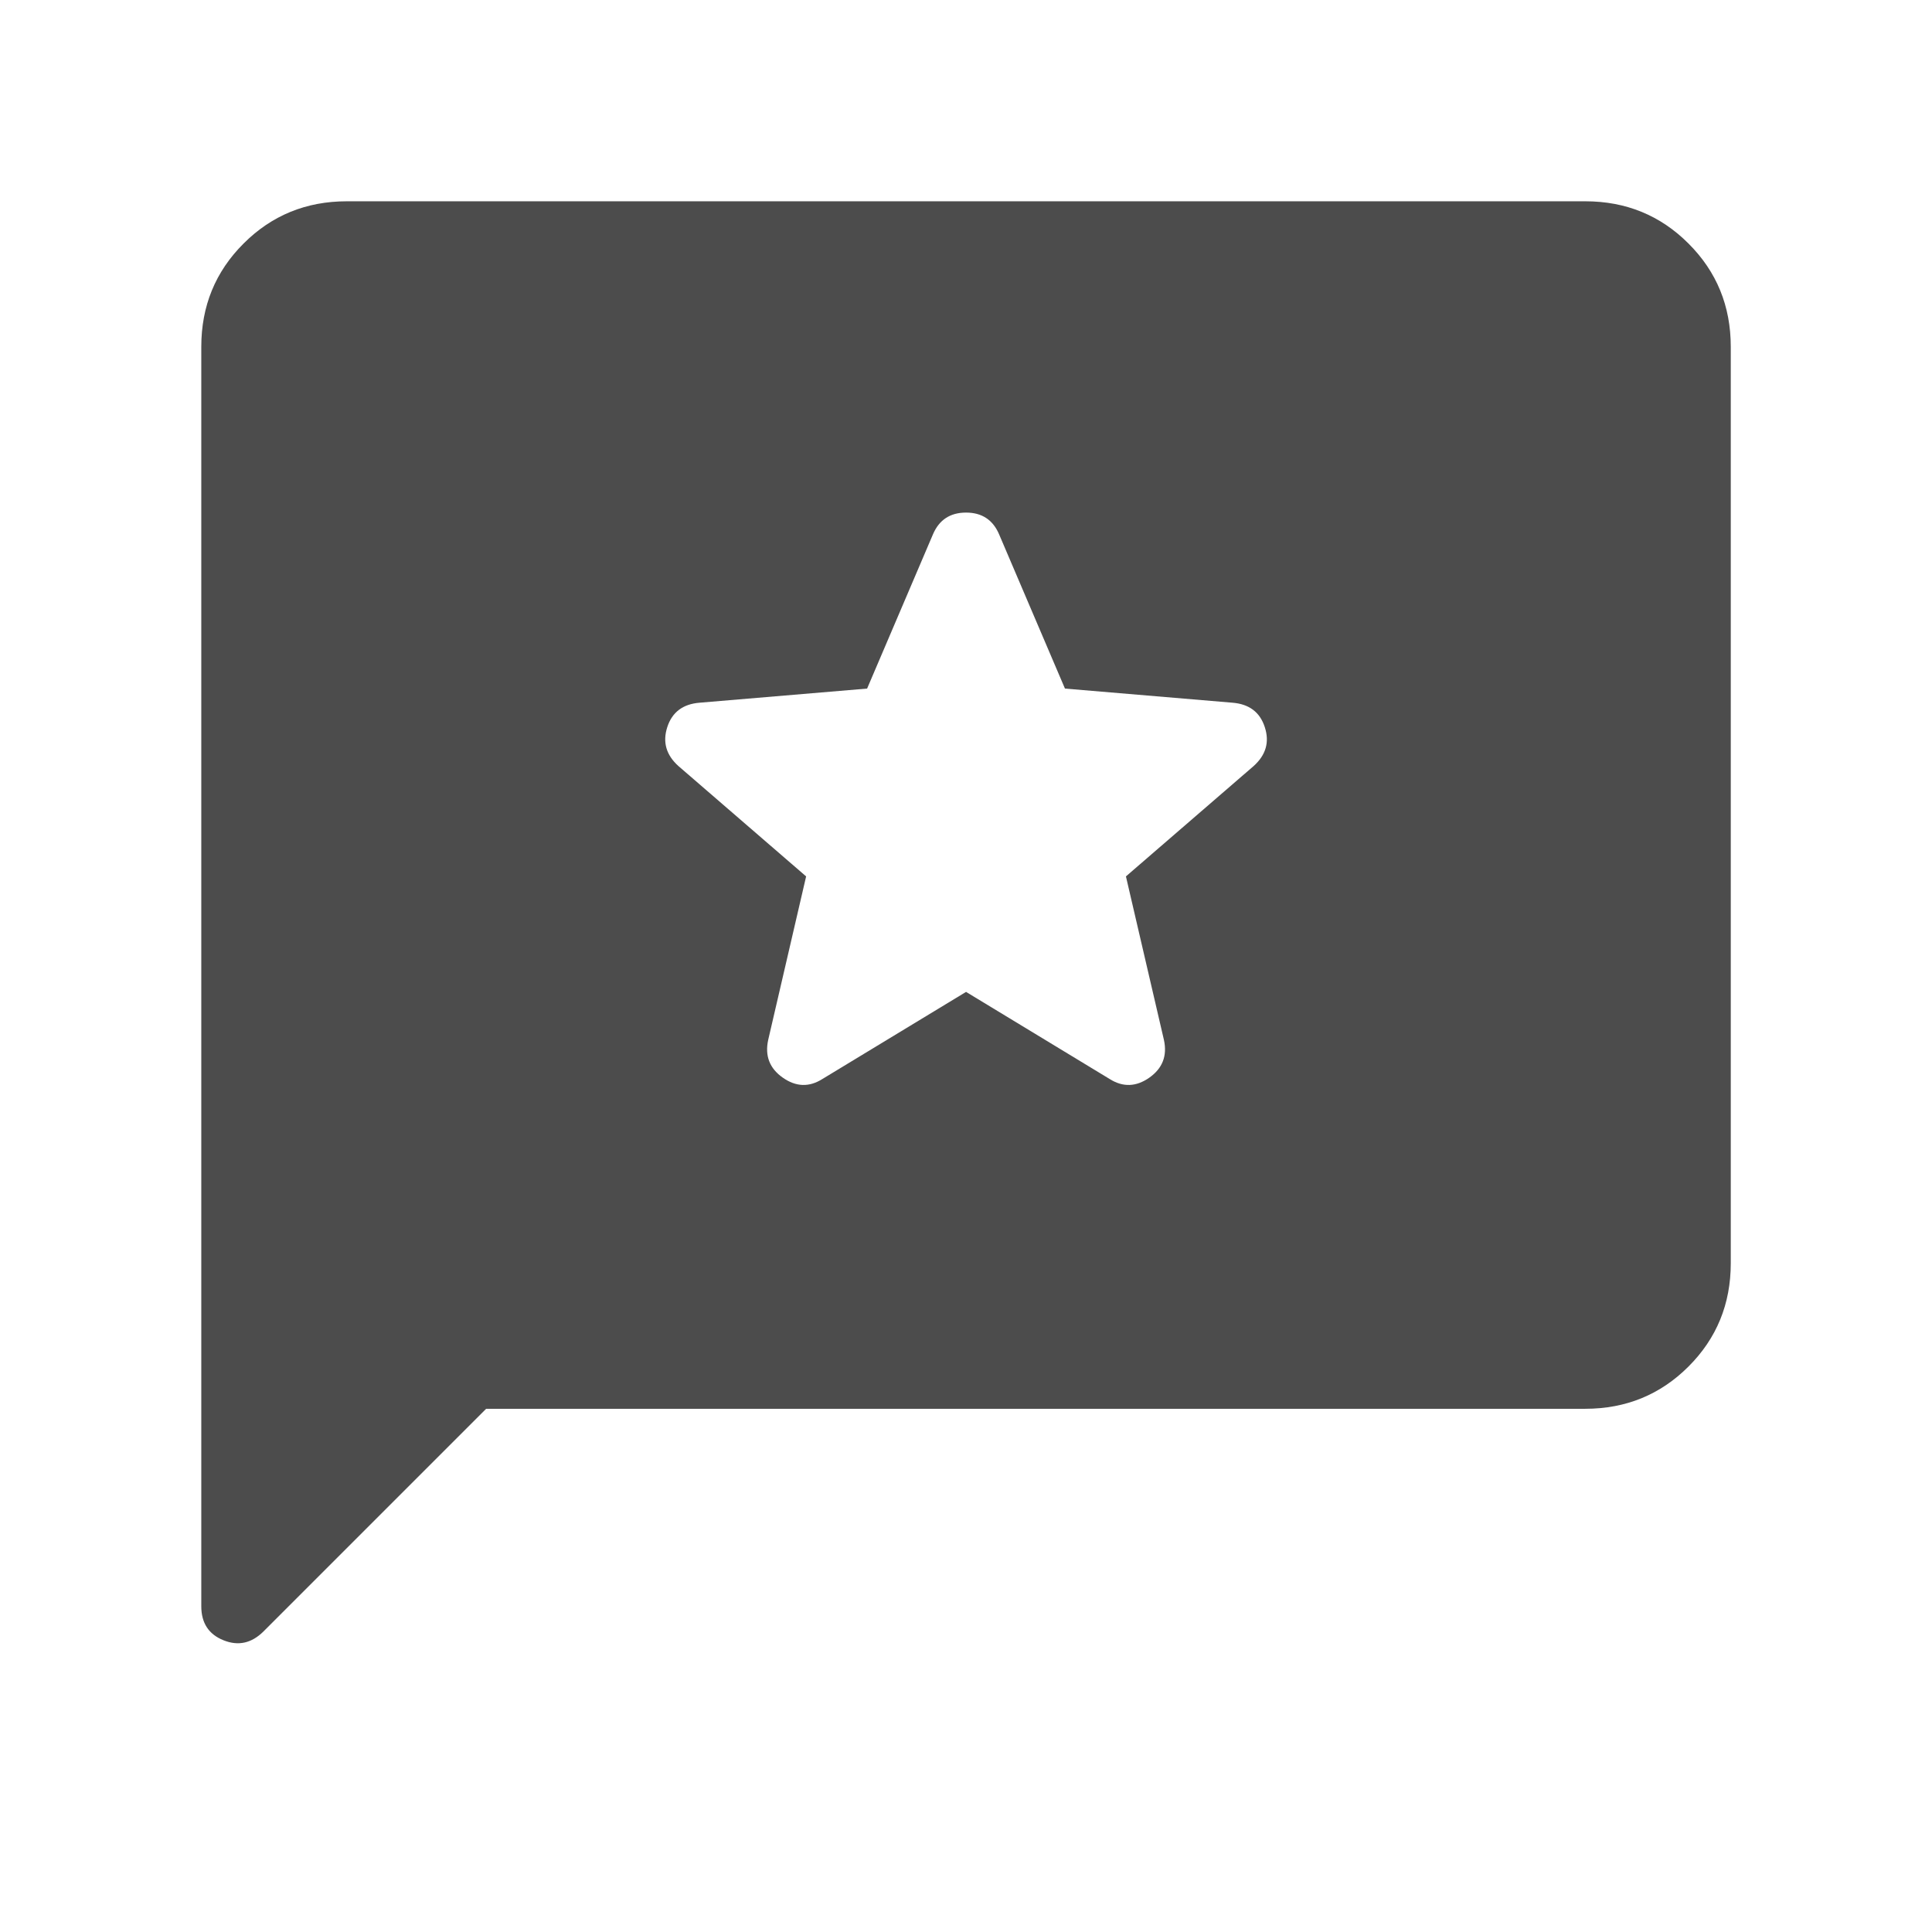
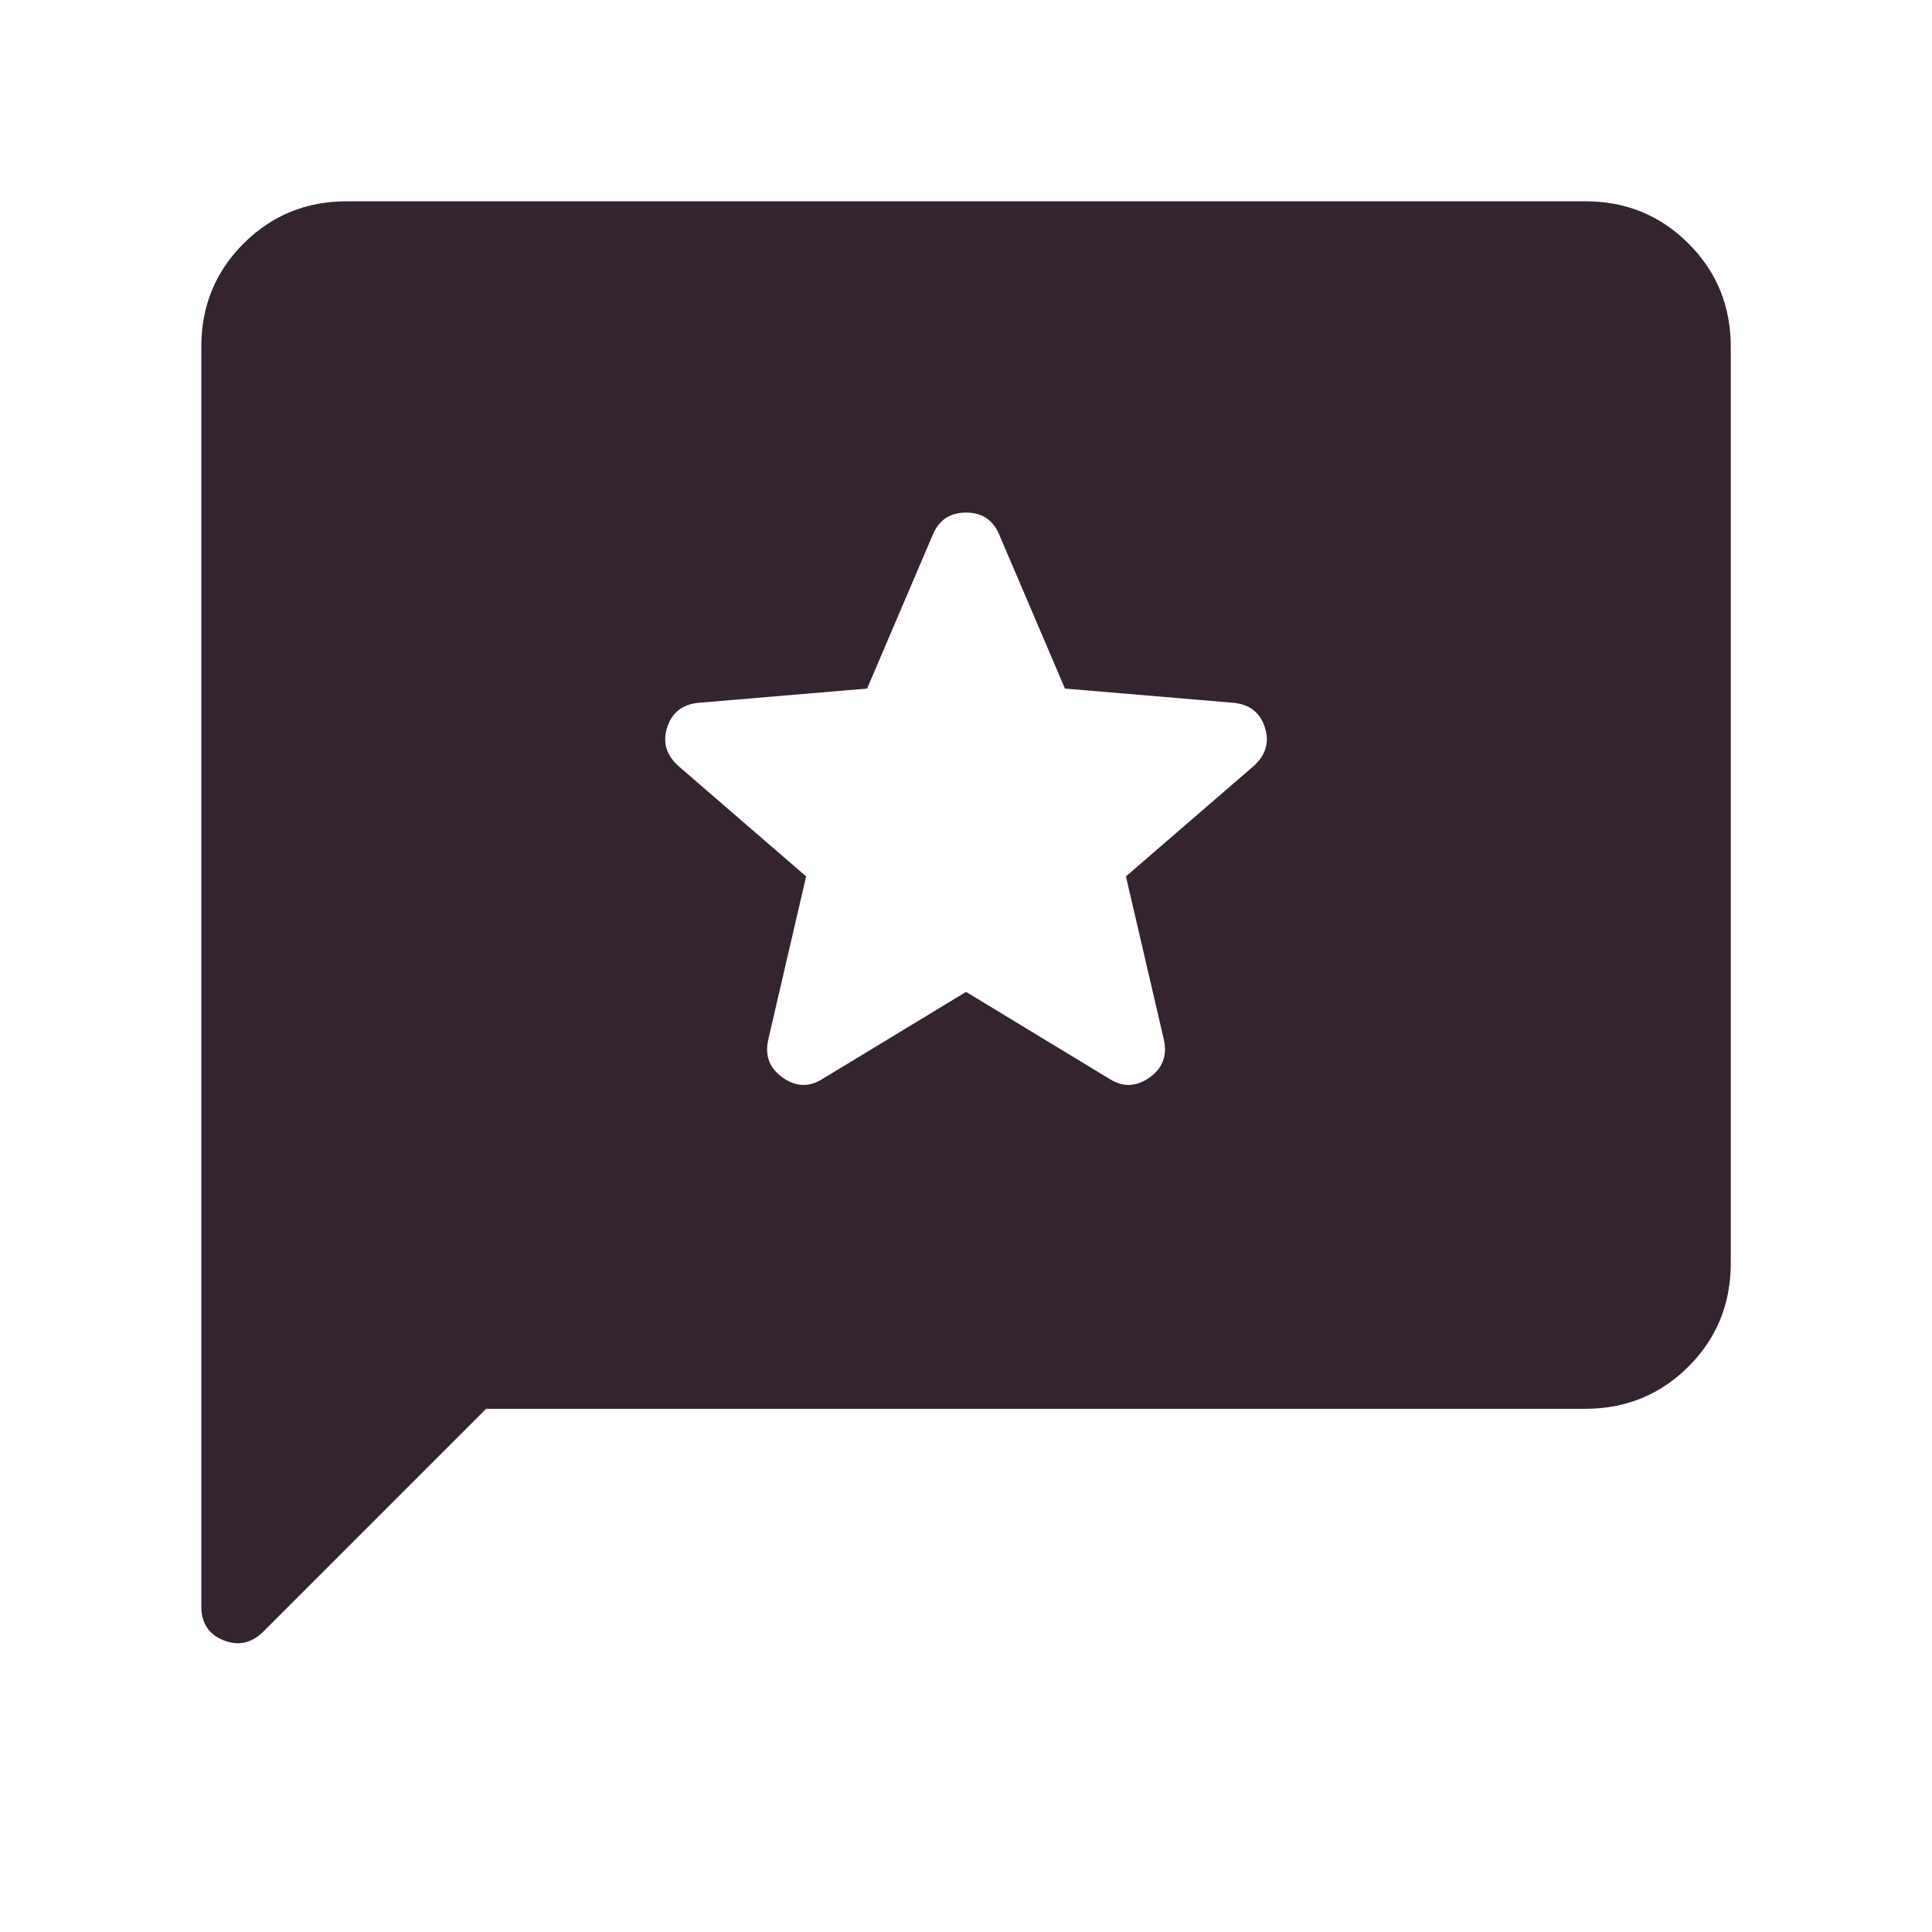
<svg xmlns="http://www.w3.org/2000/svg" width="32" height="32" viewBox="0 0 32 32" fill="none">
-   <path d="M8.052 23.334L4.365 27.021C4.168 27.217 3.947 27.267 3.702 27.168C3.457 27.07 3.334 26.882 3.334 26.605V5.744C3.334 5.07 3.567 4.5 4.034 4.034C4.501 3.567 5.071 3.334 5.744 3.334H26.257C26.93 3.334 27.501 3.567 27.967 4.034C28.434 4.5 28.667 5.07 28.667 5.744V20.923C28.667 21.597 28.434 22.167 27.967 22.634C27.501 23.1 26.93 23.334 26.257 23.334H8.052ZM16.001 16.429L18.38 17.872C18.599 18.01 18.818 18.003 19.037 17.849C19.255 17.695 19.336 17.487 19.278 17.223L18.649 14.516L20.762 12.69C20.967 12.507 21.03 12.292 20.949 12.044C20.869 11.796 20.69 11.661 20.413 11.639L17.639 11.405L16.549 8.852C16.447 8.611 16.264 8.49 16.001 8.49C15.737 8.49 15.554 8.611 15.452 8.852L14.362 11.405L11.588 11.639C11.311 11.661 11.132 11.796 11.052 12.044C10.972 12.292 11.034 12.507 11.239 12.69L13.352 14.516L12.724 17.223C12.666 17.487 12.746 17.695 12.965 17.849C13.184 18.003 13.402 18.01 13.621 17.872L16.001 16.429Z" fill="black" fill-opacity="0.7" />
+   <path d="M8.052 23.334L4.365 27.021C4.168 27.217 3.947 27.267 3.702 27.168C3.457 27.07 3.334 26.882 3.334 26.605V5.744C3.334 5.07 3.567 4.5 4.034 4.034C4.501 3.567 5.071 3.334 5.744 3.334H26.257C26.93 3.334 27.501 3.567 27.967 4.034C28.434 4.5 28.667 5.07 28.667 5.744V20.923C28.667 21.597 28.434 22.167 27.967 22.634C27.501 23.1 26.93 23.334 26.257 23.334H8.052ZM16.001 16.429L18.38 17.872C18.599 18.01 18.818 18.003 19.037 17.849C19.255 17.695 19.336 17.487 19.278 17.223L18.649 14.516L20.762 12.69C20.967 12.507 21.03 12.292 20.949 12.044C20.869 11.796 20.69 11.661 20.413 11.639L17.639 11.405L16.549 8.852C16.447 8.611 16.264 8.49 16.001 8.49C15.737 8.49 15.554 8.611 15.452 8.852L14.362 11.405L11.588 11.639C11.311 11.661 11.132 11.796 11.052 12.044C10.972 12.292 11.034 12.507 11.239 12.69L13.352 14.516L12.724 17.223C12.666 17.487 12.746 17.695 12.965 17.849C13.184 18.003 13.402 18.01 13.621 17.872L16.001 16.429Z" fill="#342430" />
</svg>
